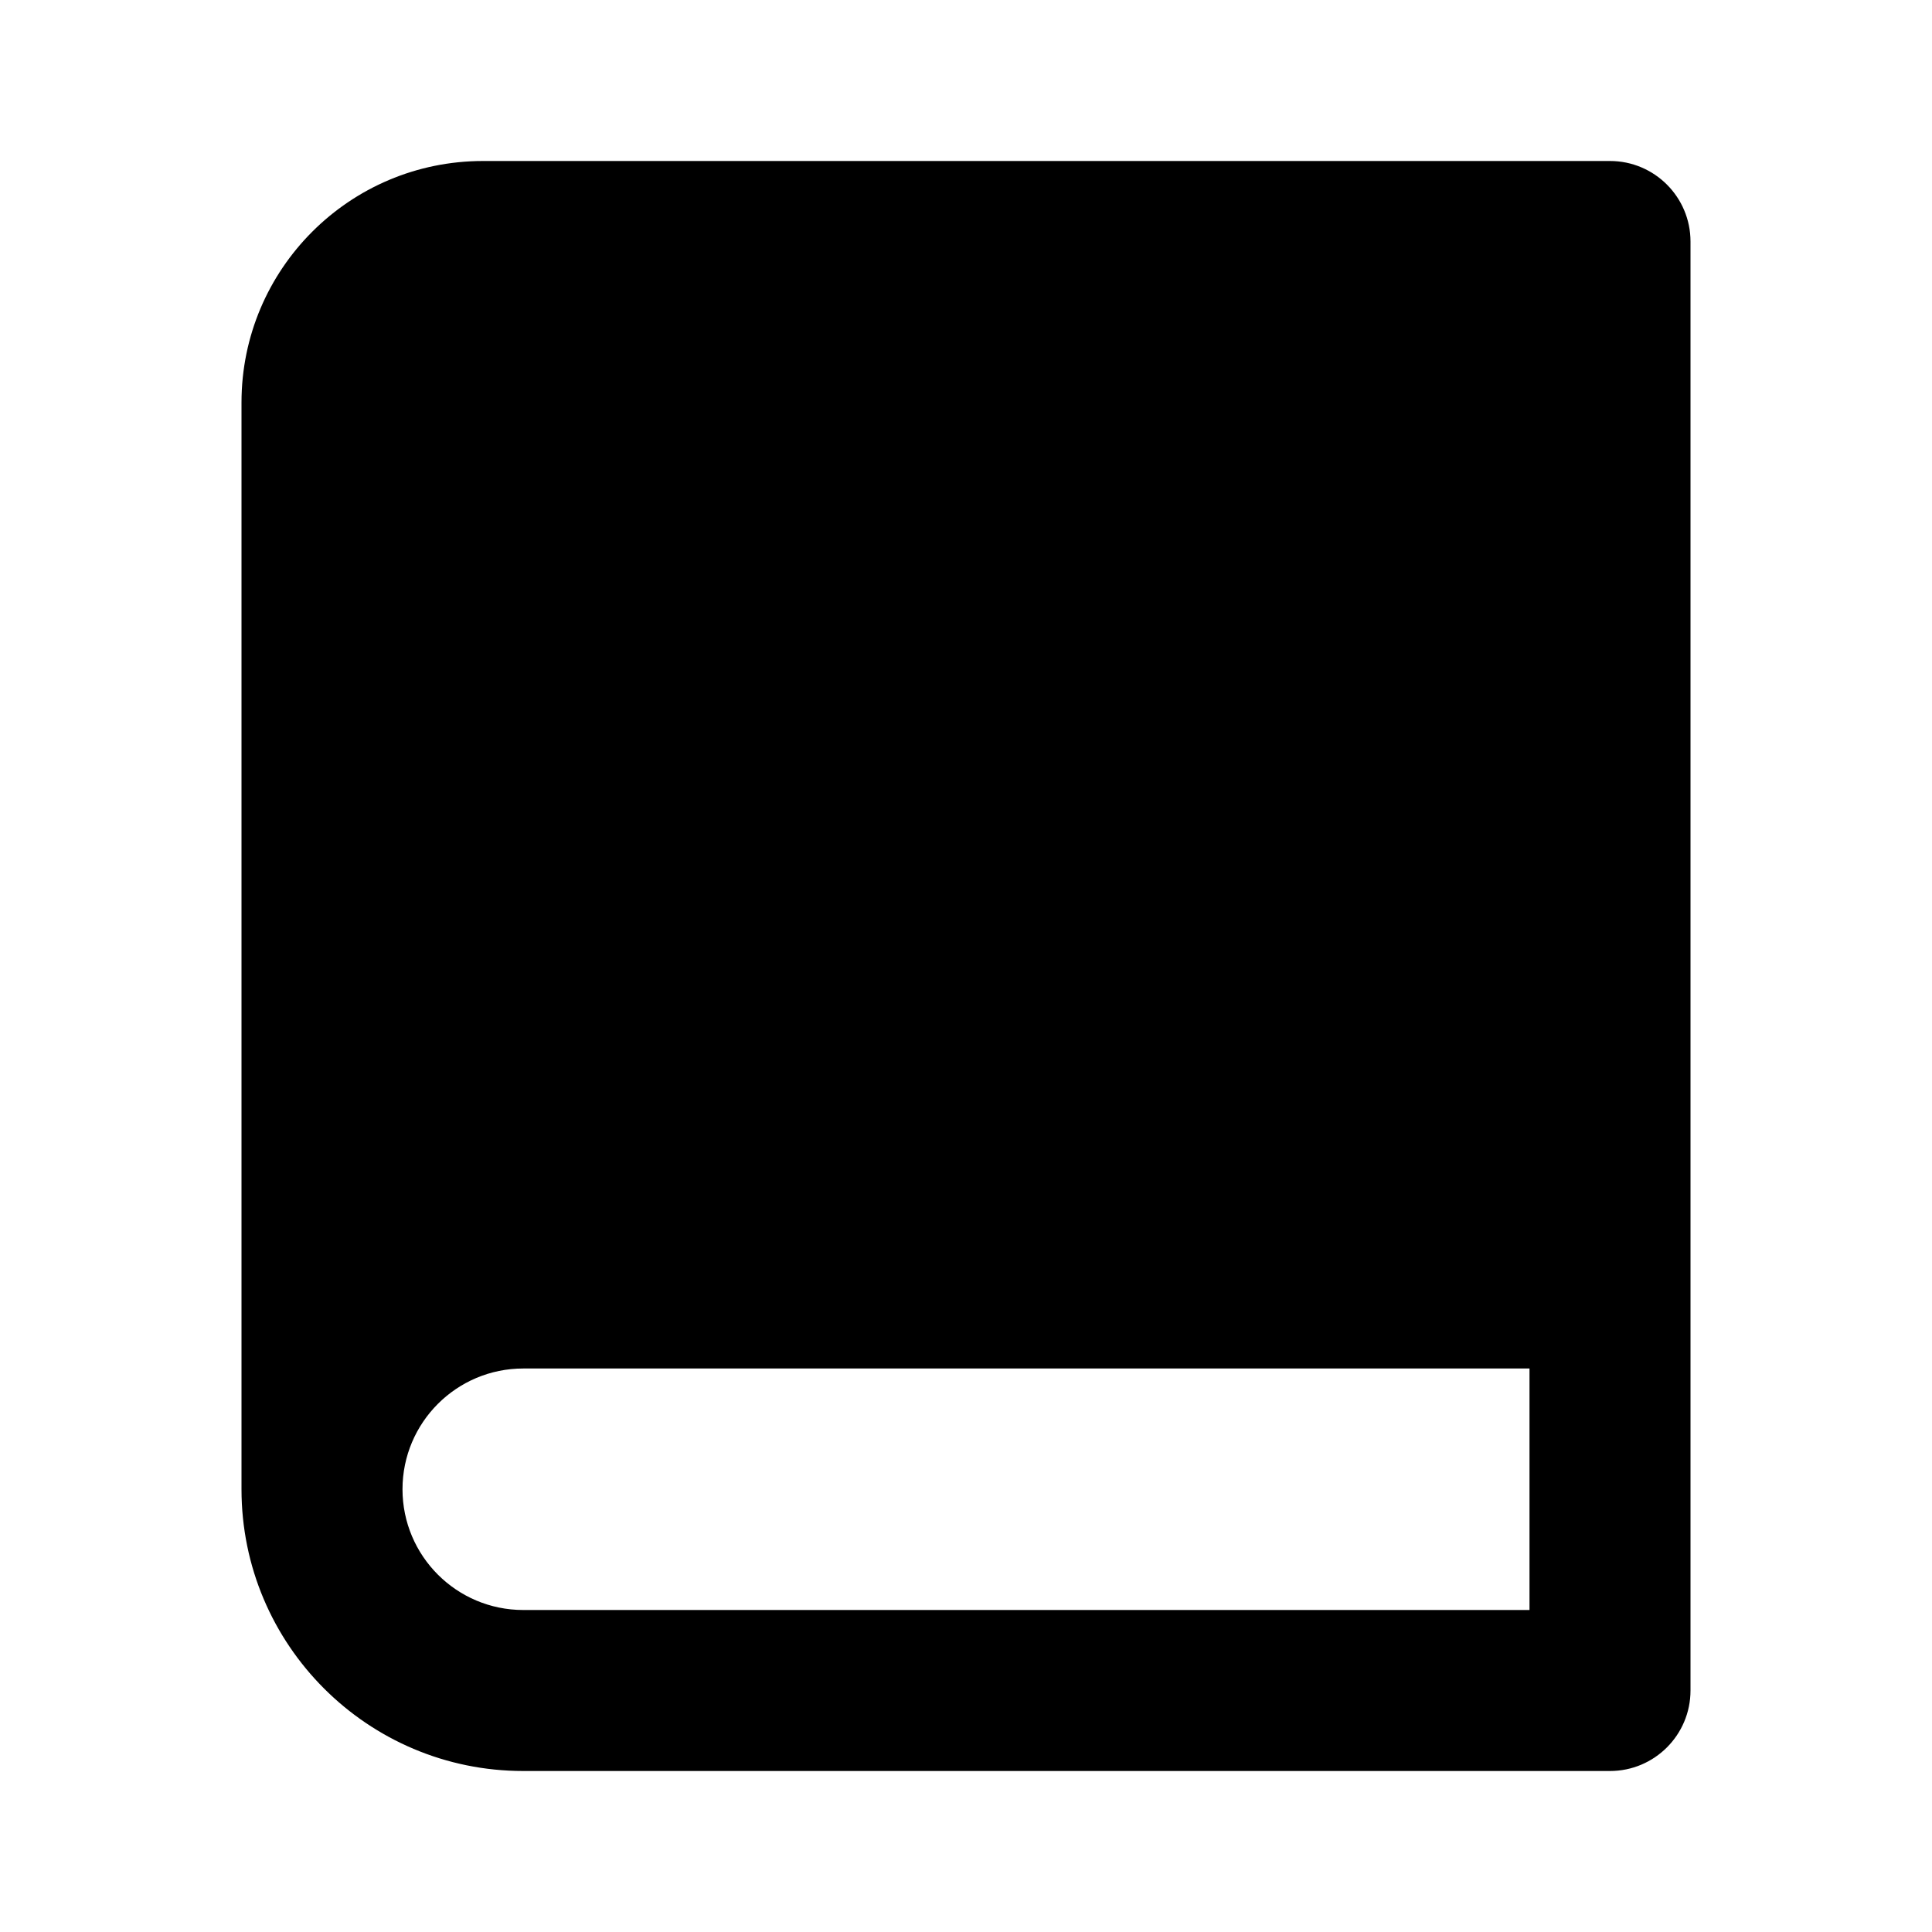
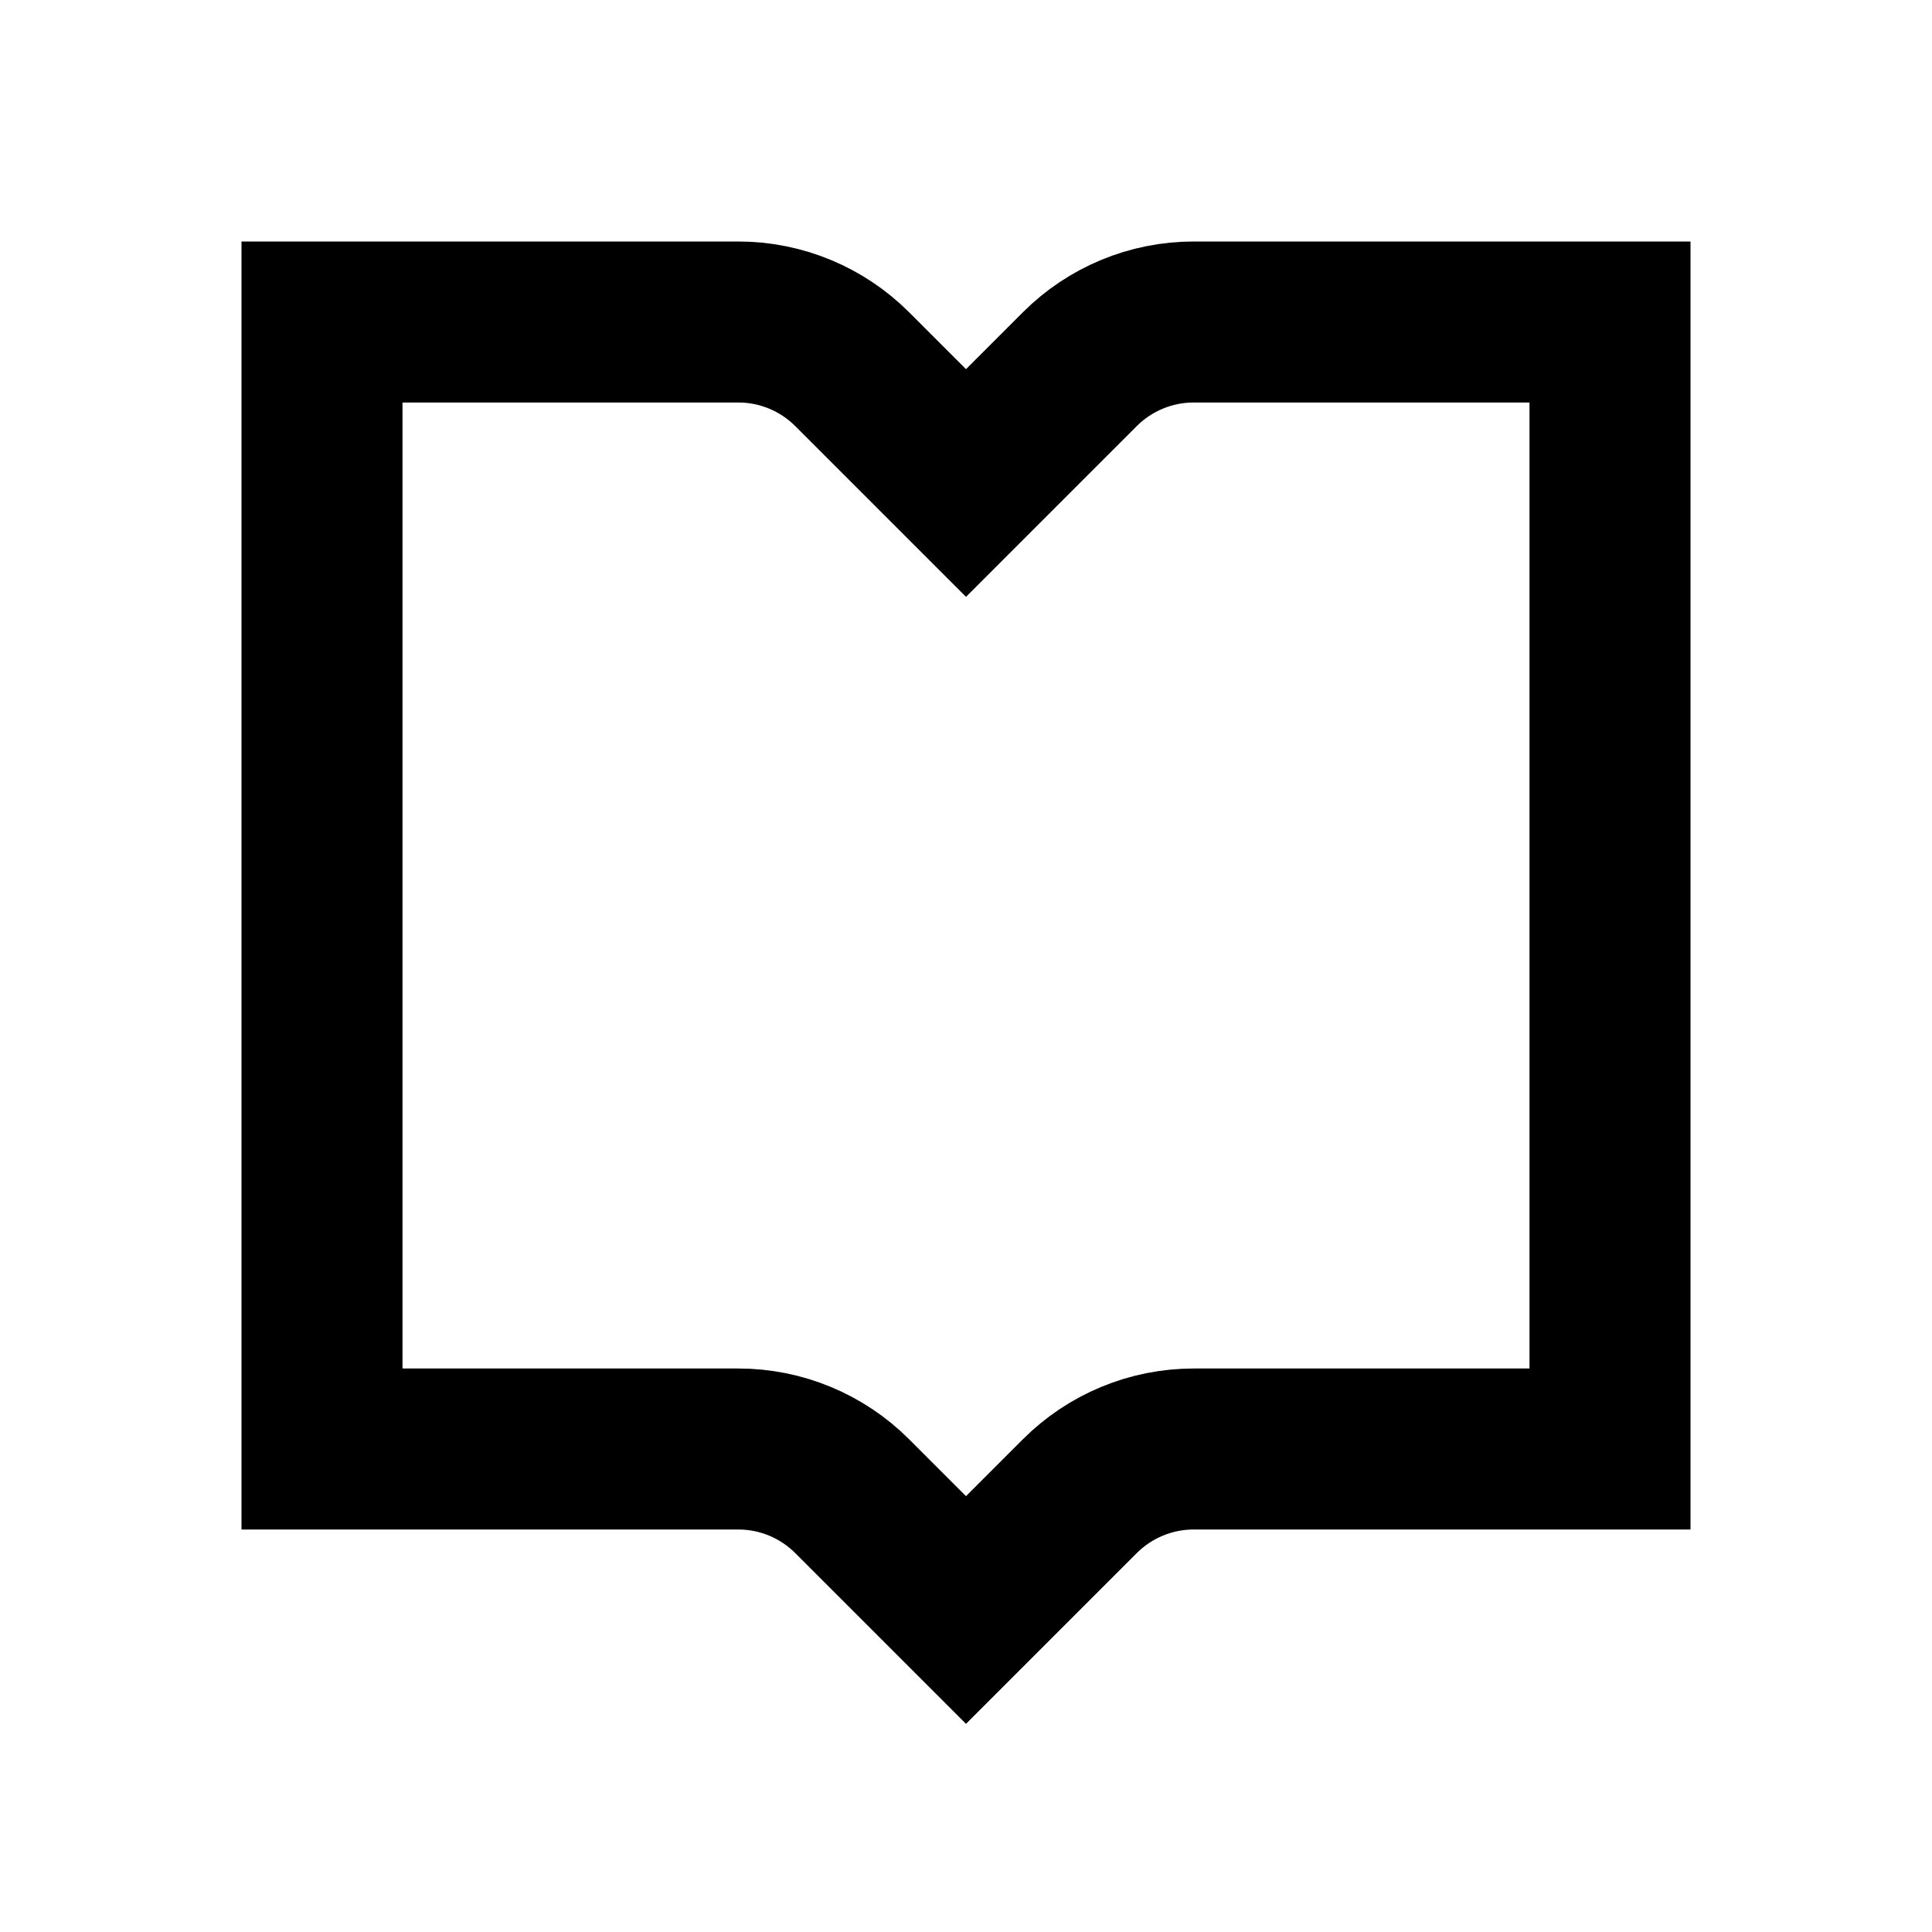
- <svg xmlns="http://www.w3.org/2000/svg" viewBox="0 0 24 24" fill="currentColor">
-   <path d="M20 22H6.5C4.567 22 3 20.433 3 18.5V5C3 3.343 4.343 2 6 2H20C20.552 2 21 2.448 21 3V21C21 21.552 20.552 22 20 22ZM19 20V17H6.5C5.672 17 5 17.672 5 18.5C5 19.328 5.672 20 6.5 20H19Z" />
+ <svg xmlns="http://www.w3.org/2000/svg" viewBox="0 0 24 24" fill="none">
+   <path id="矢量 53" d="M4 18L9.172 18C9.702 18 10.211 18.211 10.586 18.586L12 20L13.414 18.586C13.789 18.211 14.298 18 14.828 18L20 18L20 4L14.828 4C14.298 4 13.789 4.211 13.414 4.586L12 6L10.586 4.586C10.211 4.211 9.702 4 9.172 4L4 4L4 18Z" stroke="currentColor" stroke-width="2" />
</svg>
